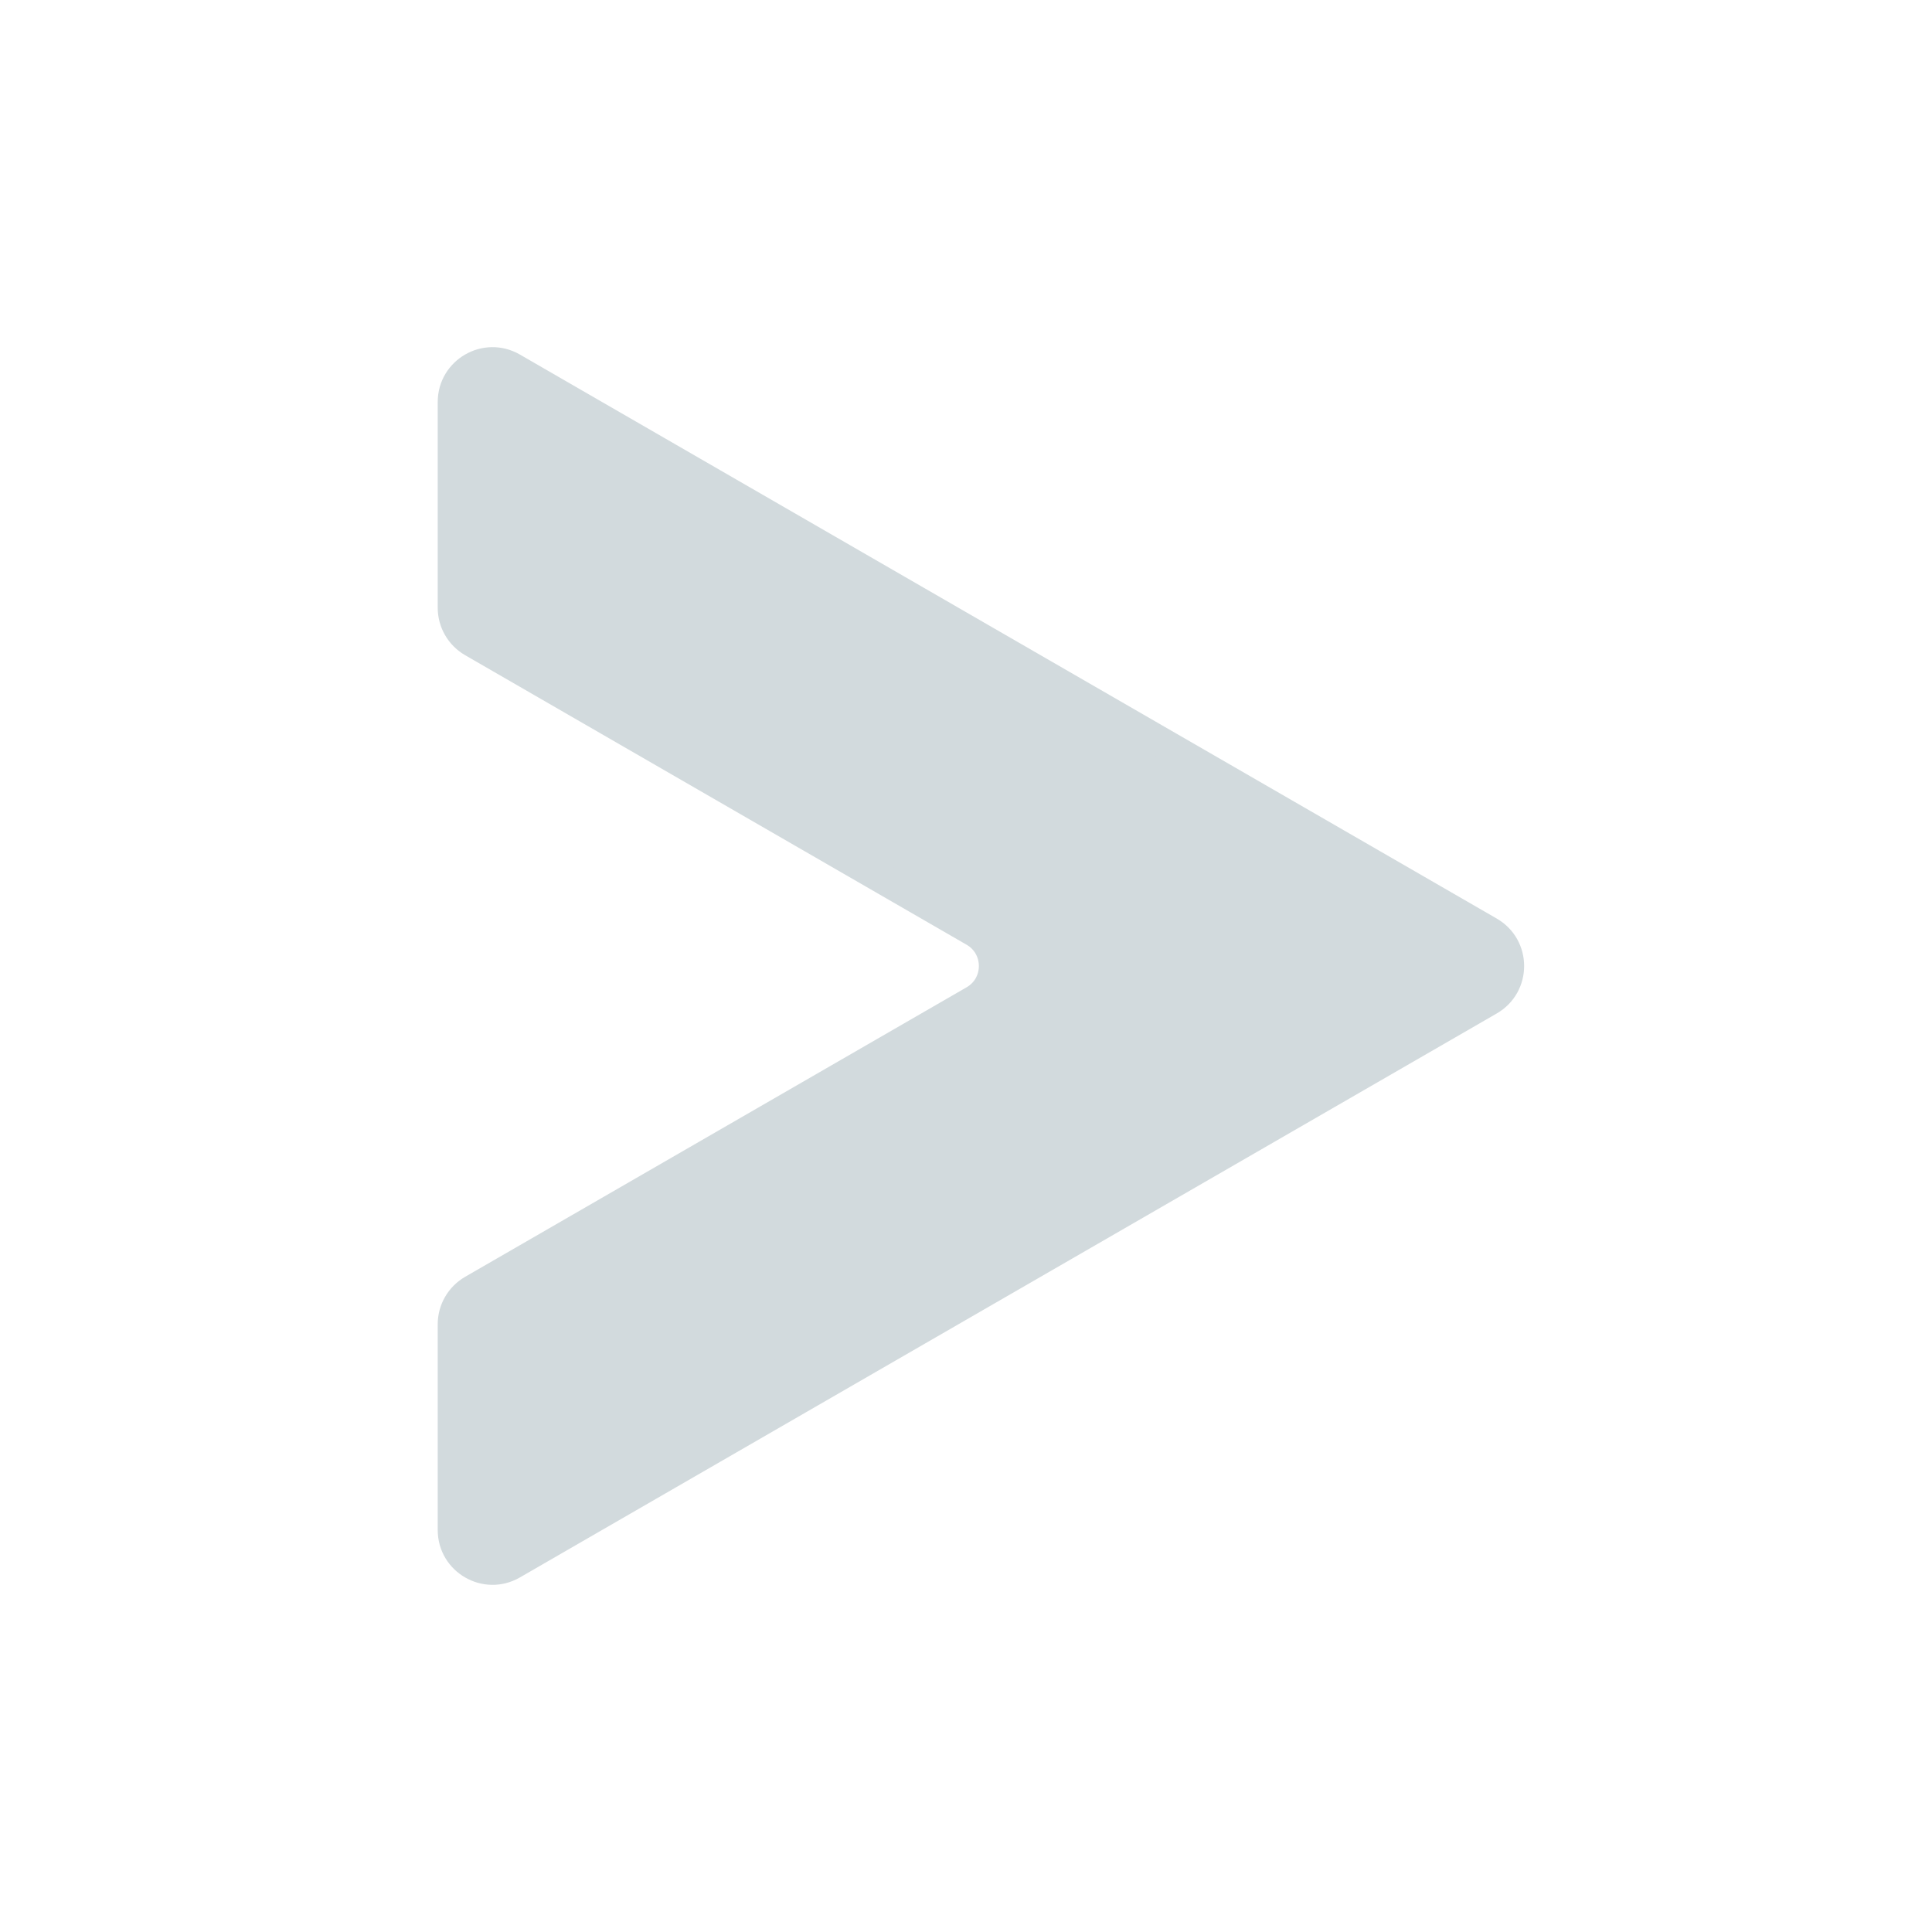
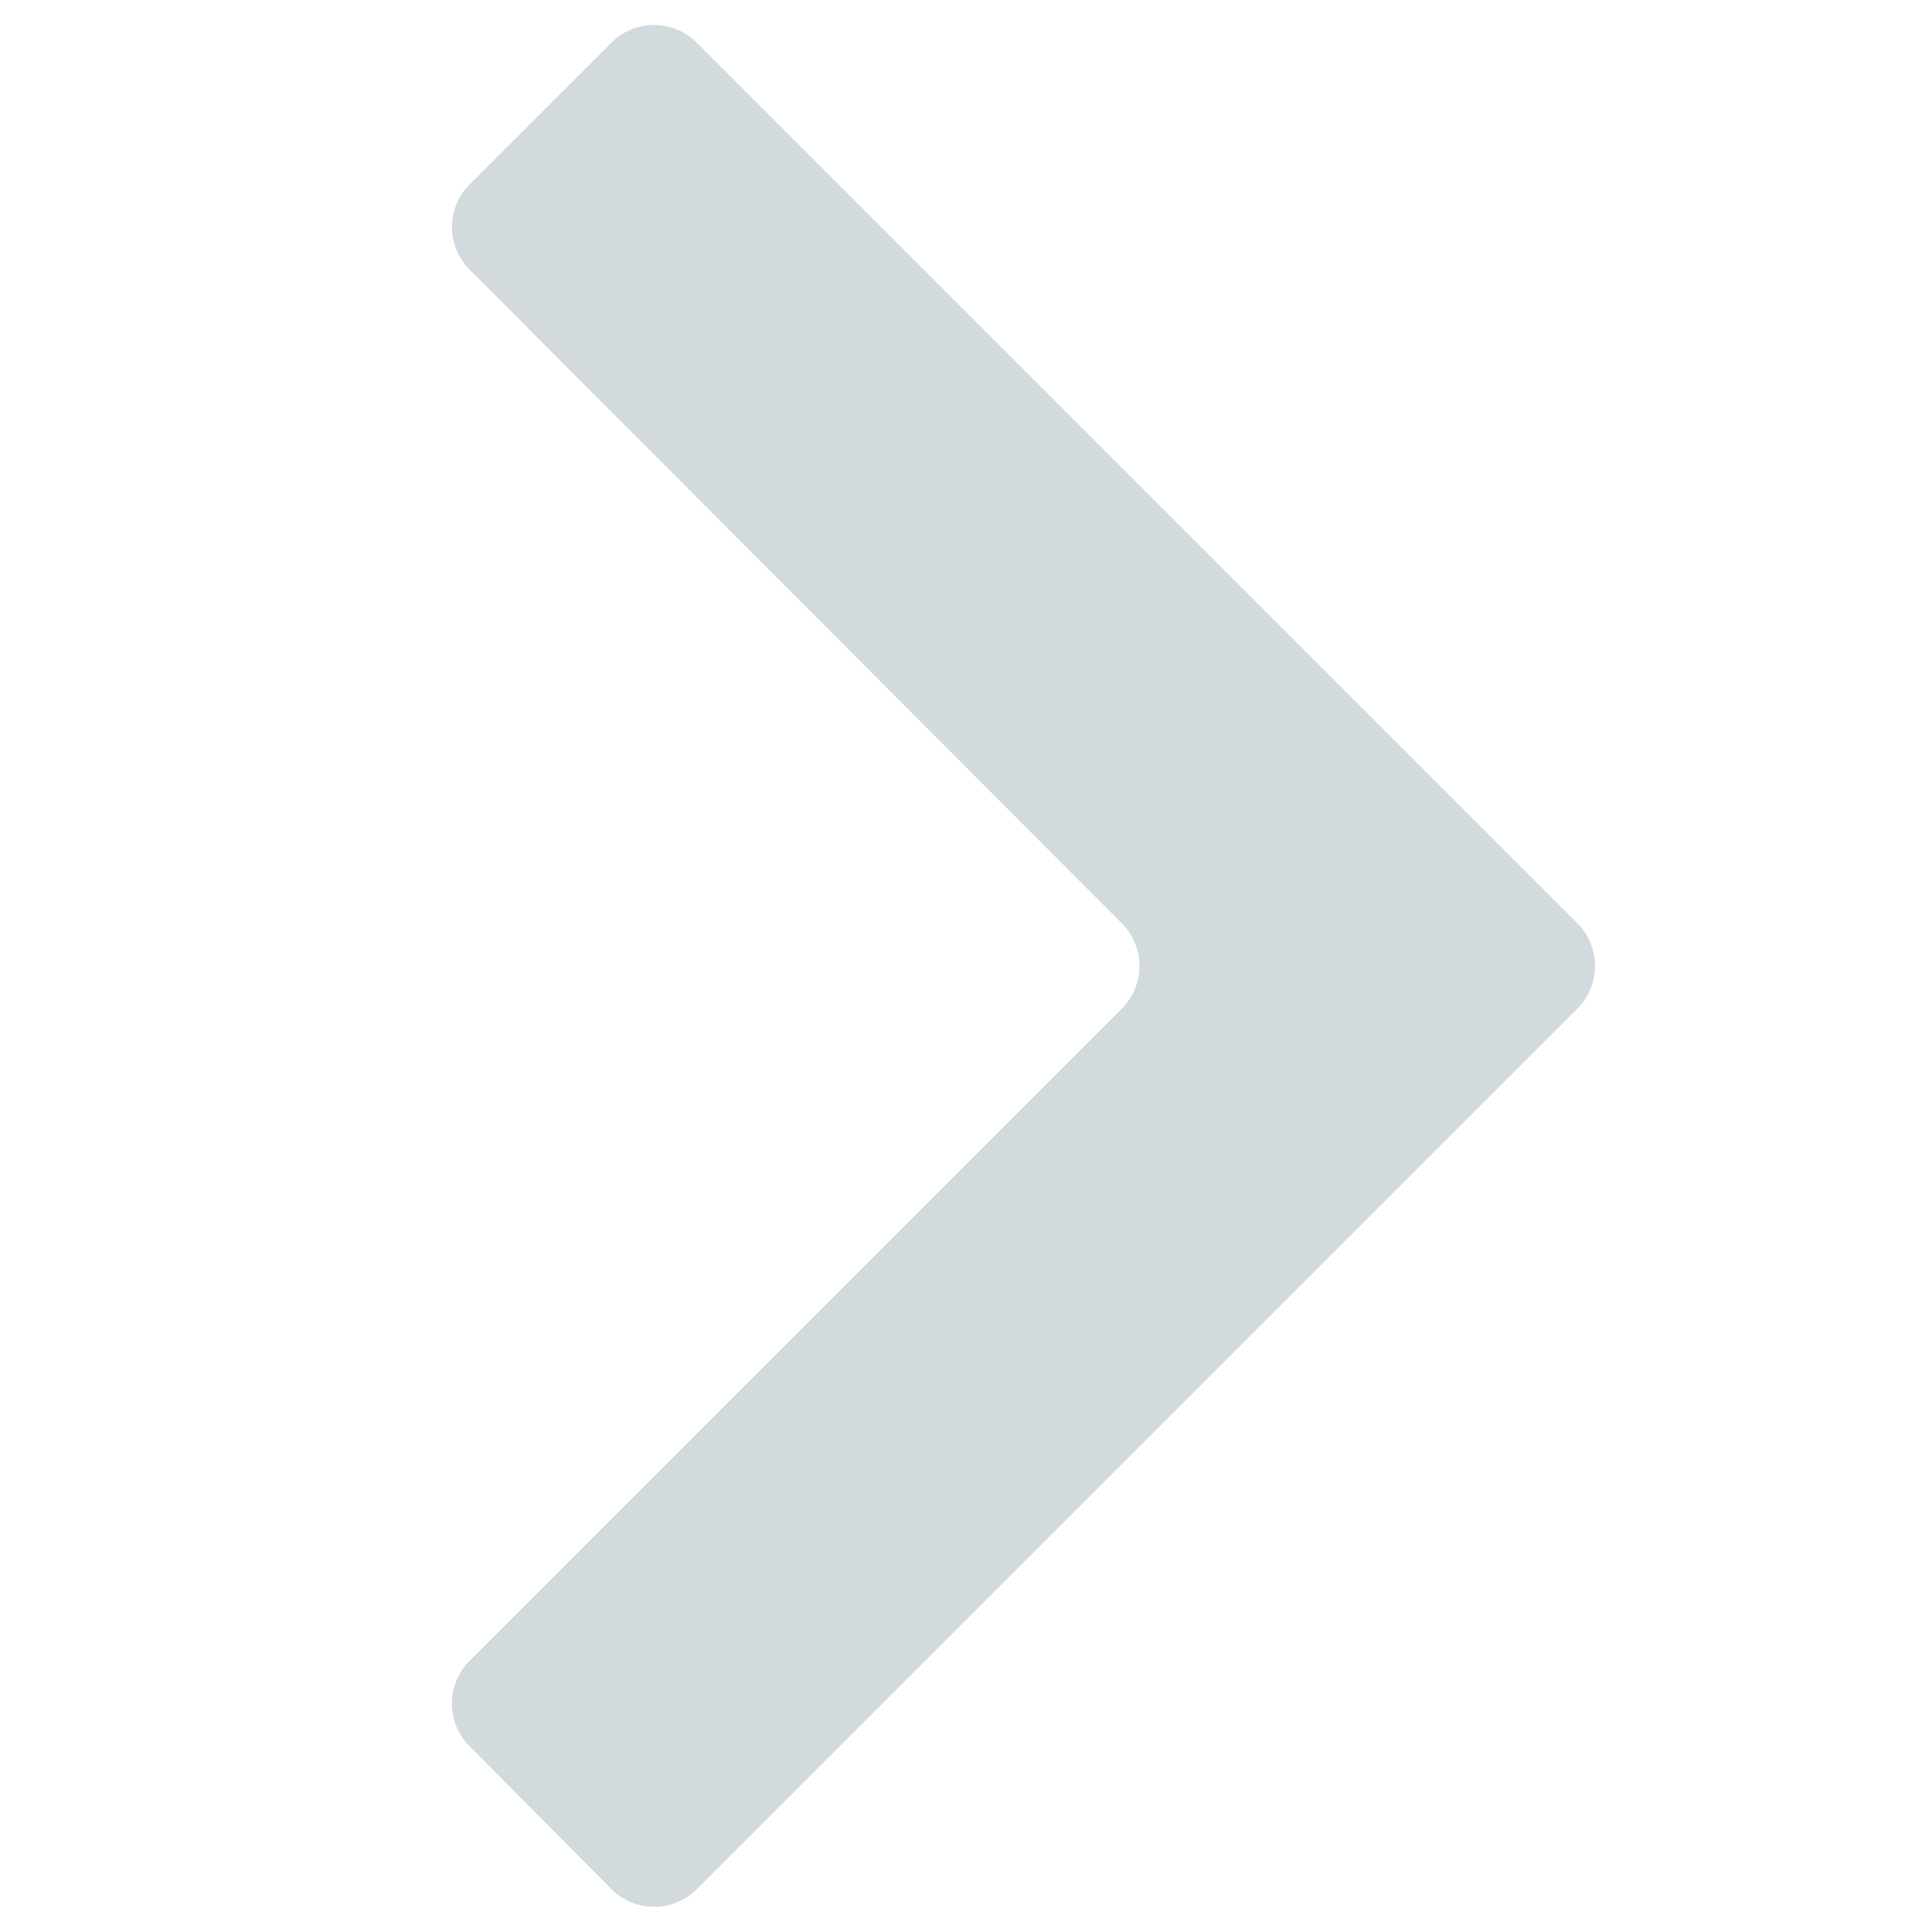
<svg xmlns="http://www.w3.org/2000/svg" width="64" height="64" viewBox="0 0 64 64" fill="none">
-   <path d="M15 13.317V20.133C15 20.602 15.251 21.037 15.658 21.271L32.269 30.862C33.145 31.368 33.145 32.633 32.269 33.139L15.658 42.729C15.251 42.964 15 43.398 15 43.867V50.684C15 51.695 16.096 52.328 16.972 51.822L49.332 33.139C50.208 32.633 50.208 31.368 49.332 30.862L16.972 12.178C16.096 11.672 15 12.304 15 13.317Z" fill="#D2DADD" />
-   <path d="M49.332 30.862L16.972 12.178C16.813 12.086 16.647 12.043 16.481 12.022L47.688 30.039C48.564 30.545 48.564 31.81 47.688 32.316L15.328 51C15.246 51.048 15.16 51.076 15.075 51.104C15.328 51.855 16.226 52.252 16.972 51.822L49.332 33.139C50.209 32.633 50.209 31.367 49.332 30.862Z" fill="#D2DADD" />
-   <path d="M15 13.317V20.133C15 20.602 15.251 21.037 15.658 21.271L32.269 30.862C33.145 31.368 33.145 32.633 32.269 33.139L15.658 42.729C15.251 42.964 15 43.398 15 43.867V50.684C15 51.695 16.096 52.328 16.972 51.822L49.332 33.139C50.208 32.633 50.208 31.368 49.332 30.862L16.972 12.178C16.096 11.672 15 12.304 15 13.317Z" stroke="#D2DADD" stroke-miterlimit="10" />
+   <path d="M15.55 57.841C14.774 57.059 14.776 55.797 15.555 55.017L37.16 33.413C37.94 32.632 37.941 31.367 37.161 30.586L15.557 8.934C14.777 8.153 14.778 6.888 15.558 6.107L20.252 1.414C21.033 0.633 22.299 0.633 23.08 1.414L52.252 30.586C53.033 31.367 53.033 32.633 52.252 33.414L23.085 62.581C22.302 63.364 21.032 63.361 20.252 62.576L15.55 57.841Z" fill="#D2DADD" />
</svg>
